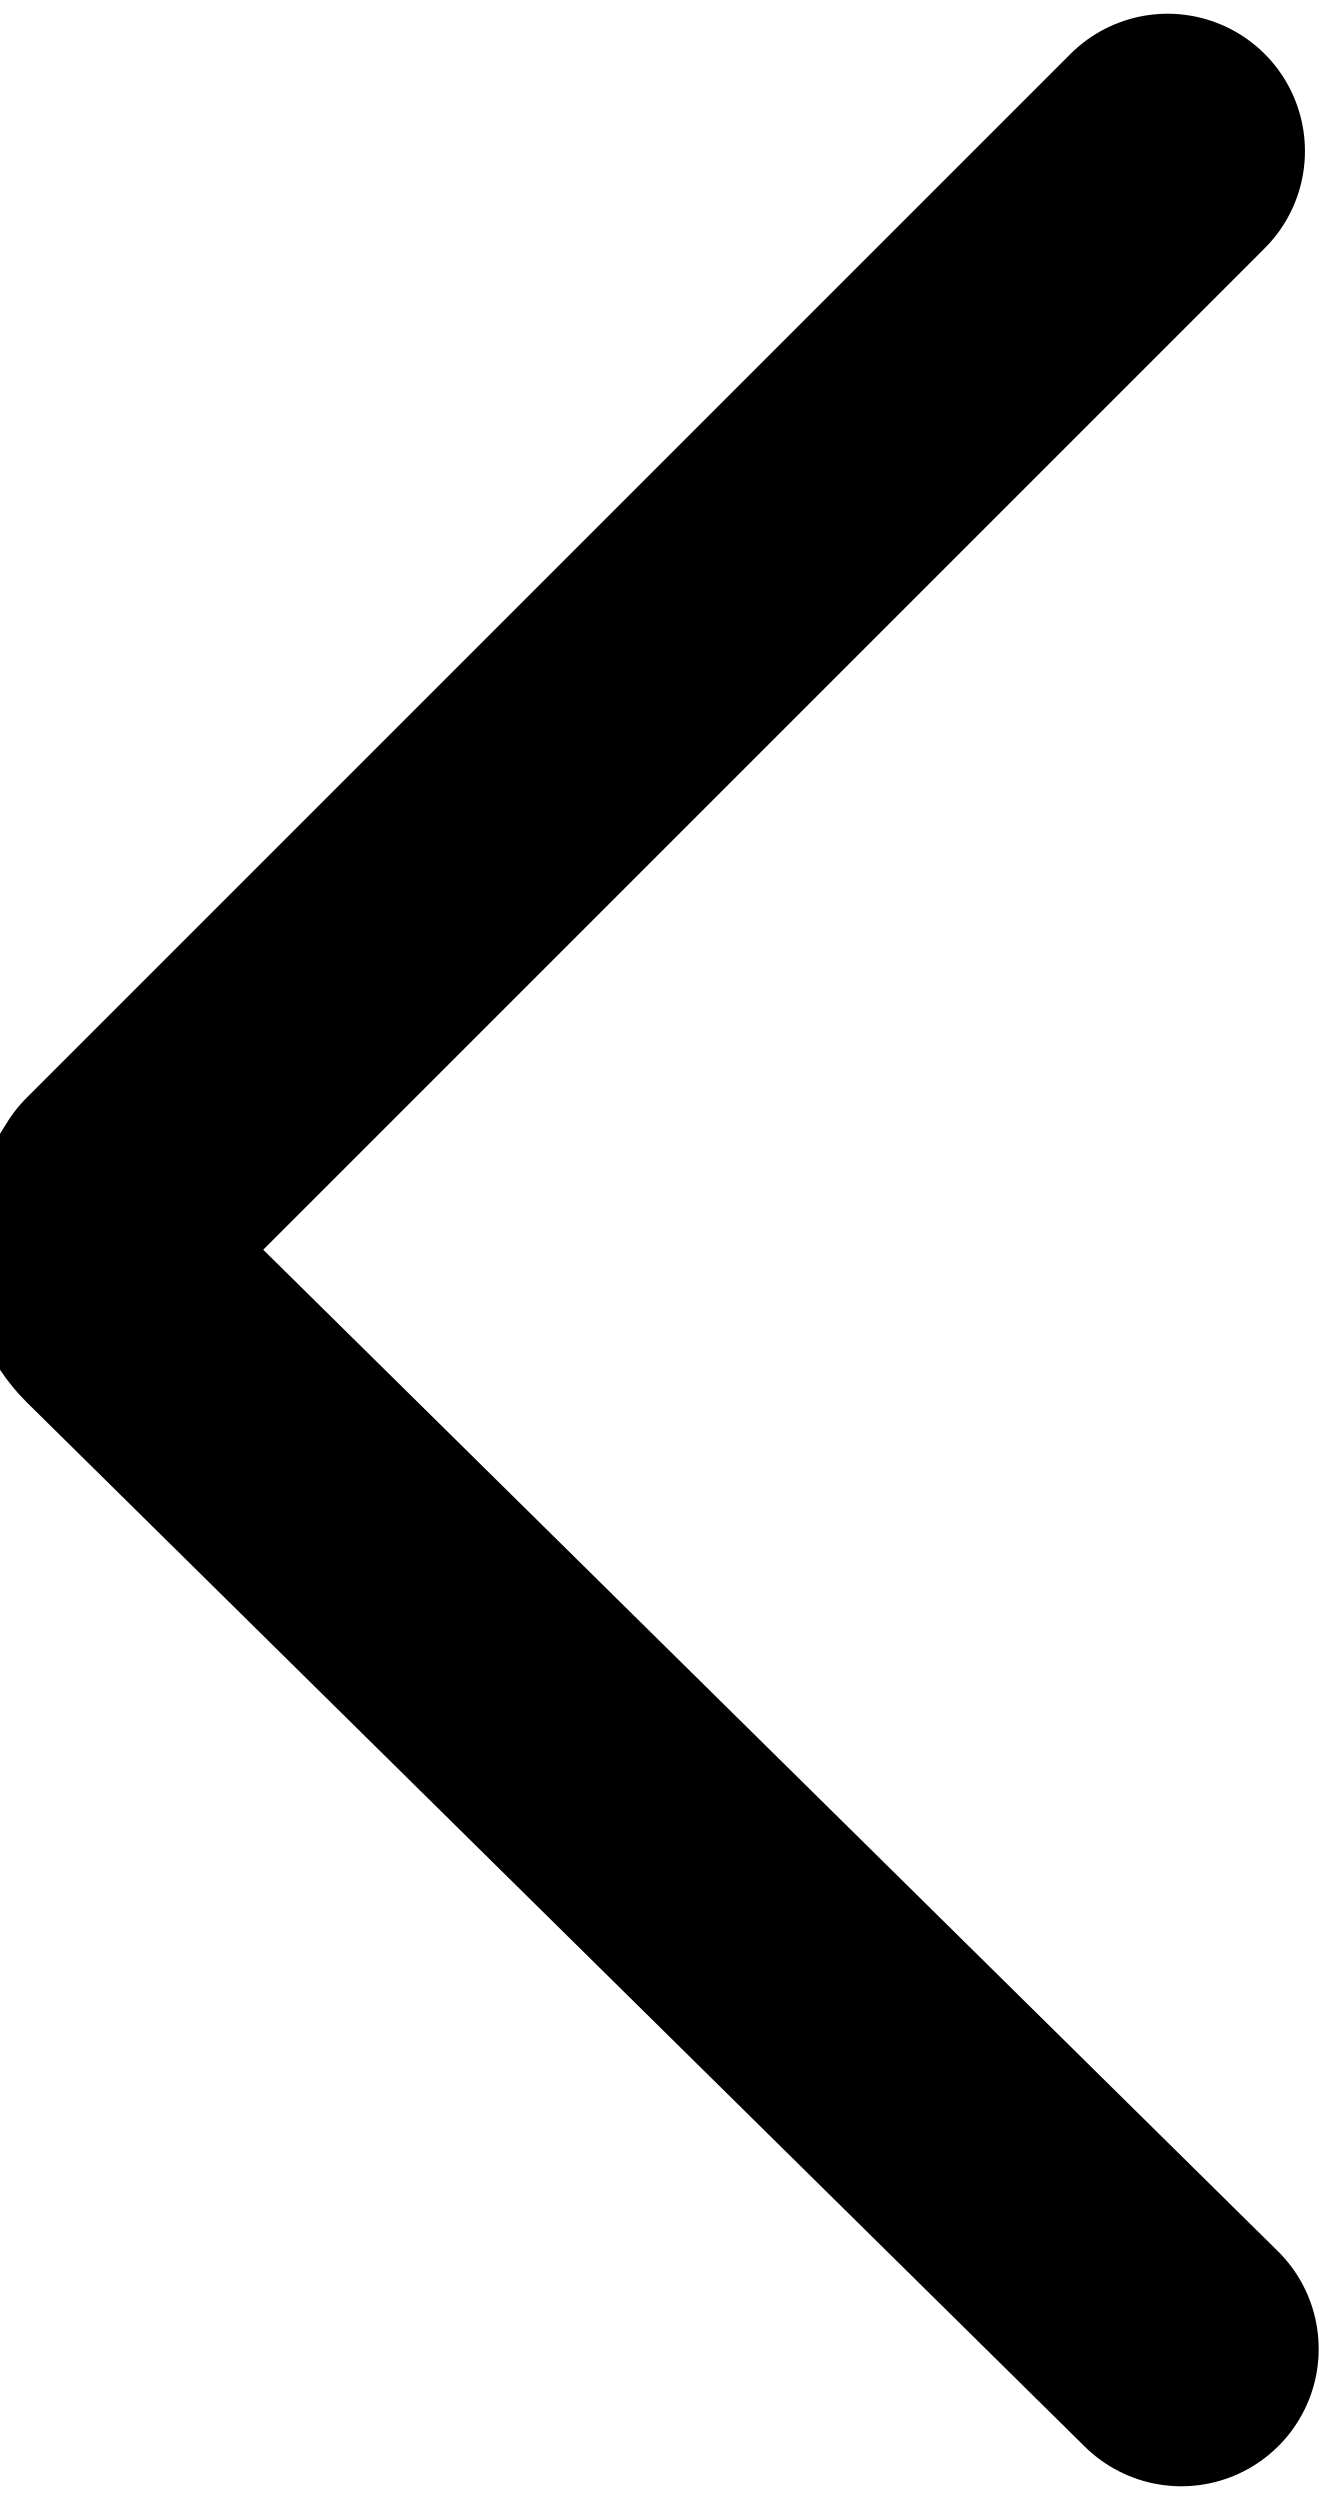
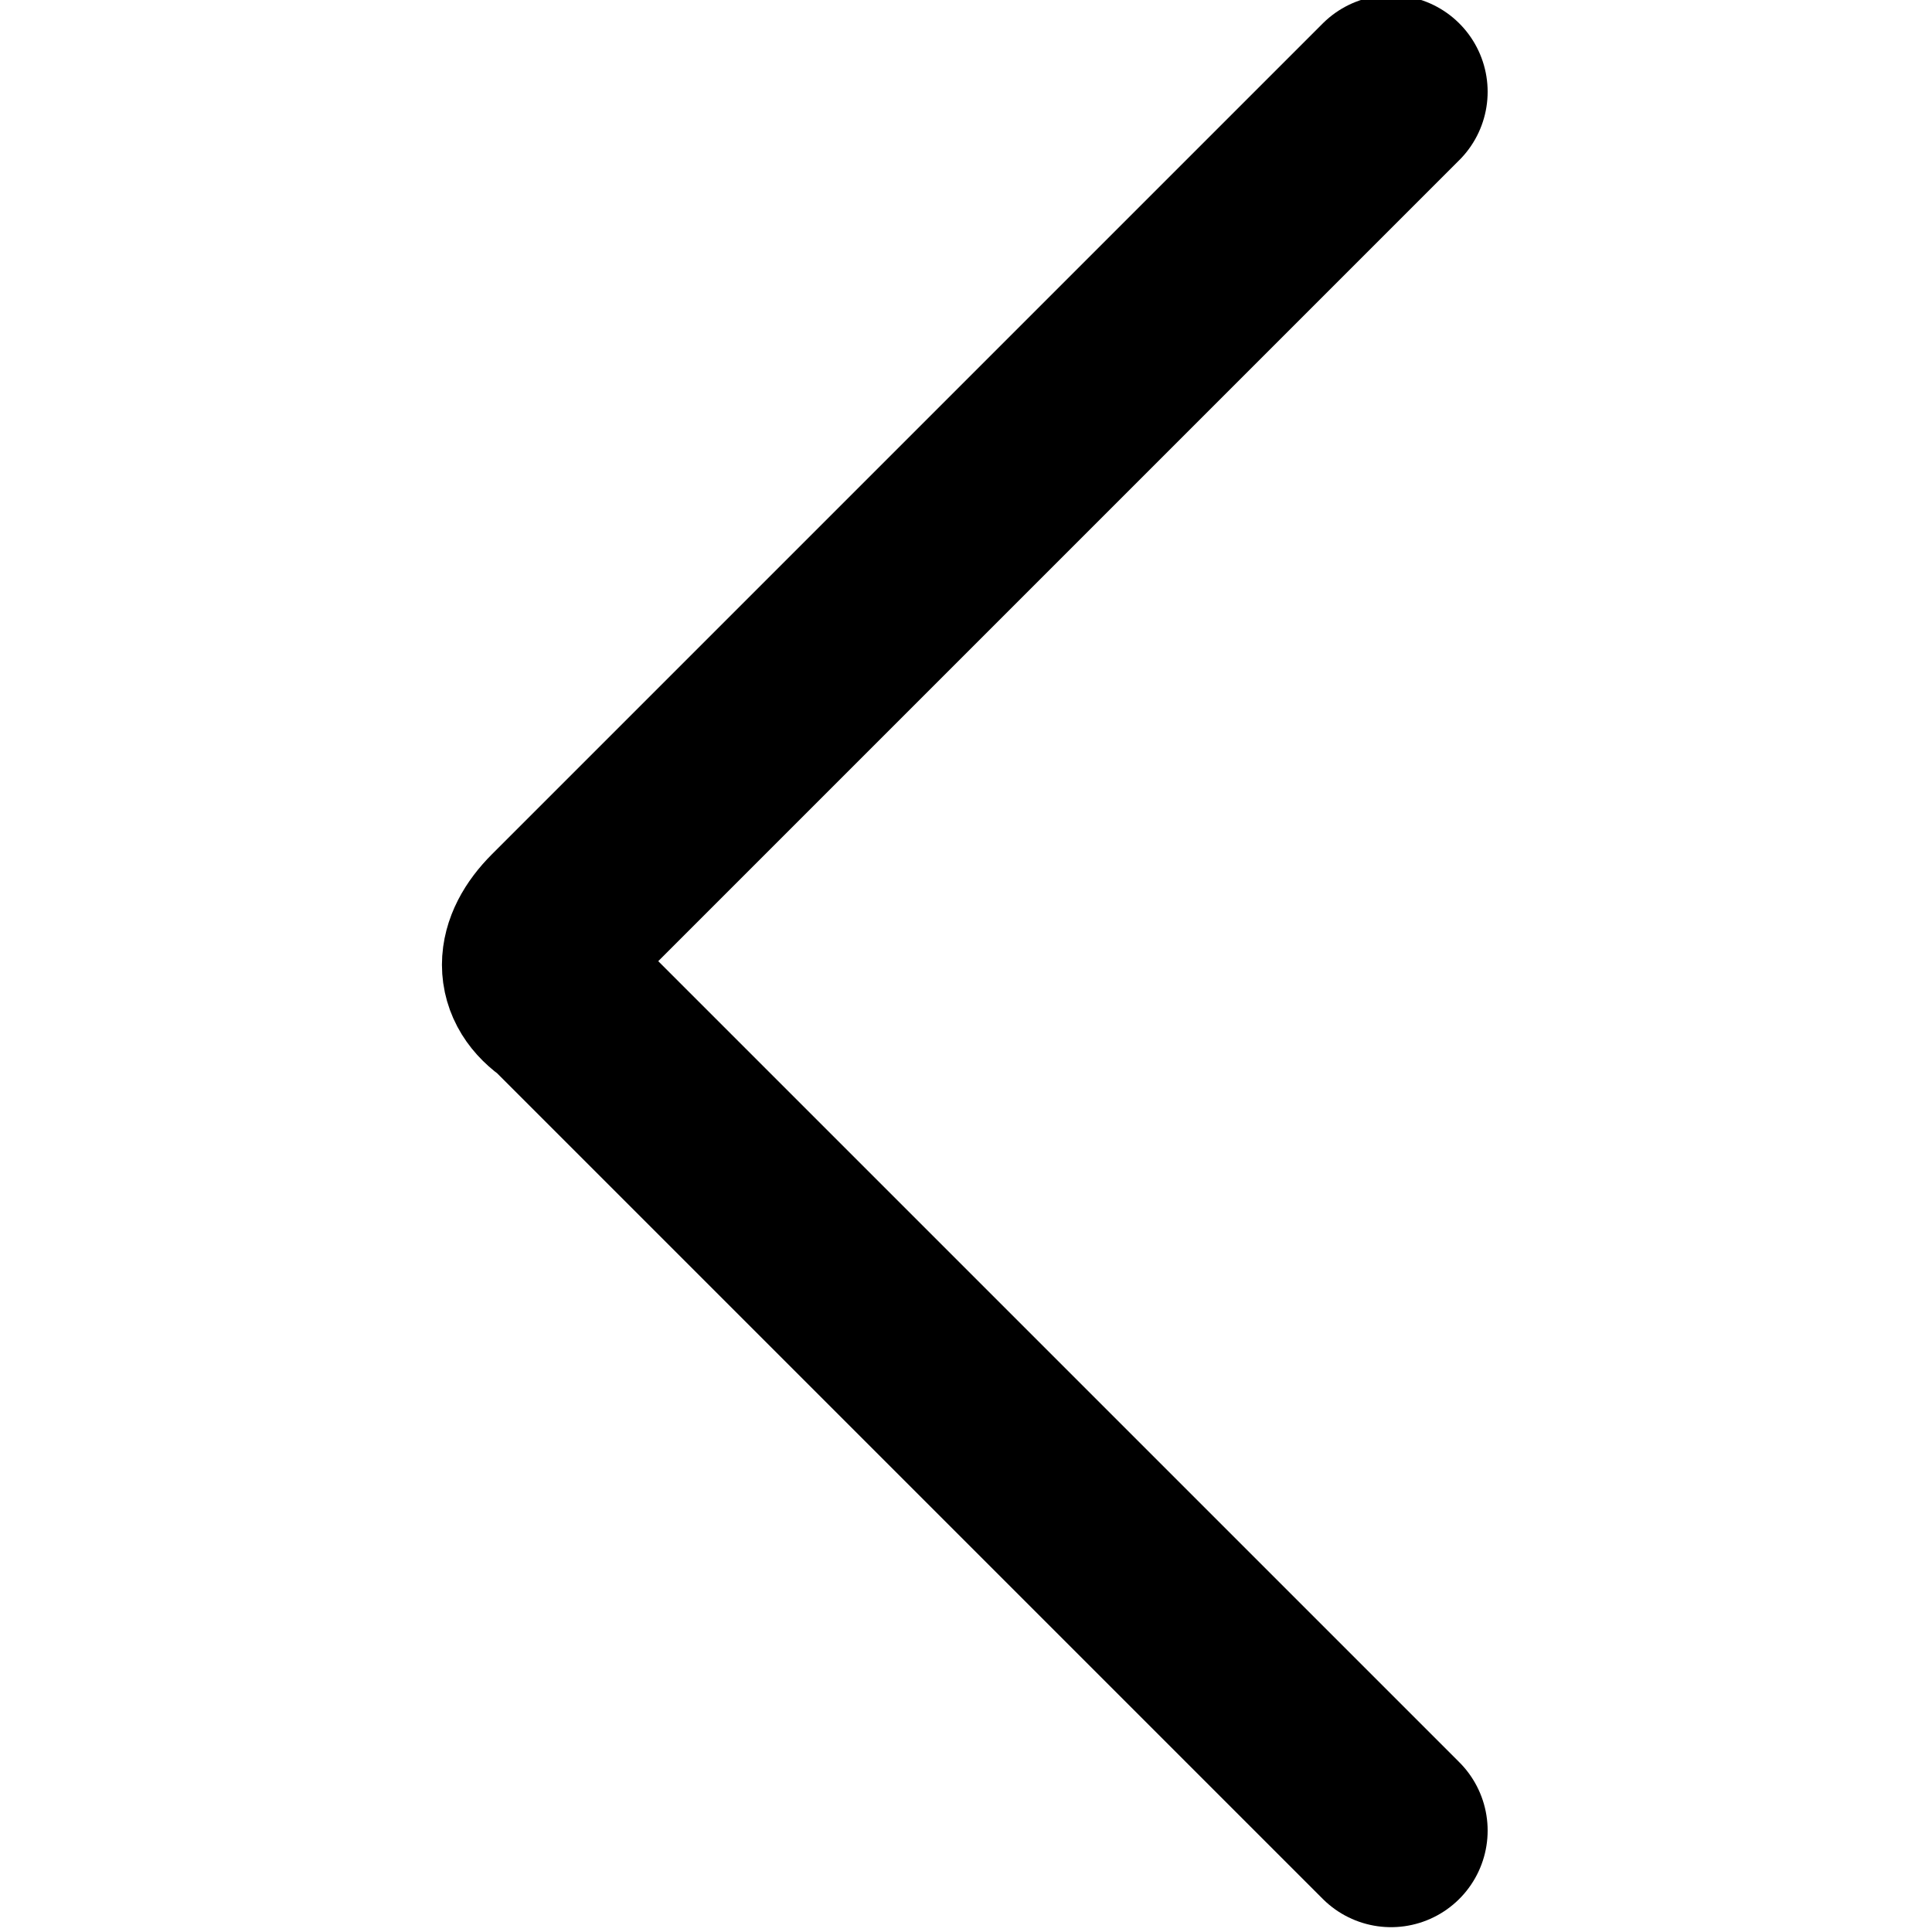
- <svg xmlns="http://www.w3.org/2000/svg" version="1.1" id="chevron-left-svg" x="0" y="0" viewBox="0 0 9.6 18.2" xml:space="preserve">
-   <path id="arrow-left" d="M8.6 17.1L.9 9.5c-.2-.2-.2-.5 0-.8 0 0 0 0 0 0l7.6-7.6" fill="none" stroke="currentColor" stroke-width="2" stroke-linecap="round" stroke-linejoin="round" />
+ <svg xmlns="http://www.w3.org/2000/svg" viewBox="0 0 20 20">
+   <path d="M14.4.95l-8.6 8.6c-.3.3-.3.6 0 .8h0l8.6 8.6" fill="none" stroke="currentColor" stroke-width="2" stroke-linecap="round" stroke-linejoin="round" />
</svg>
